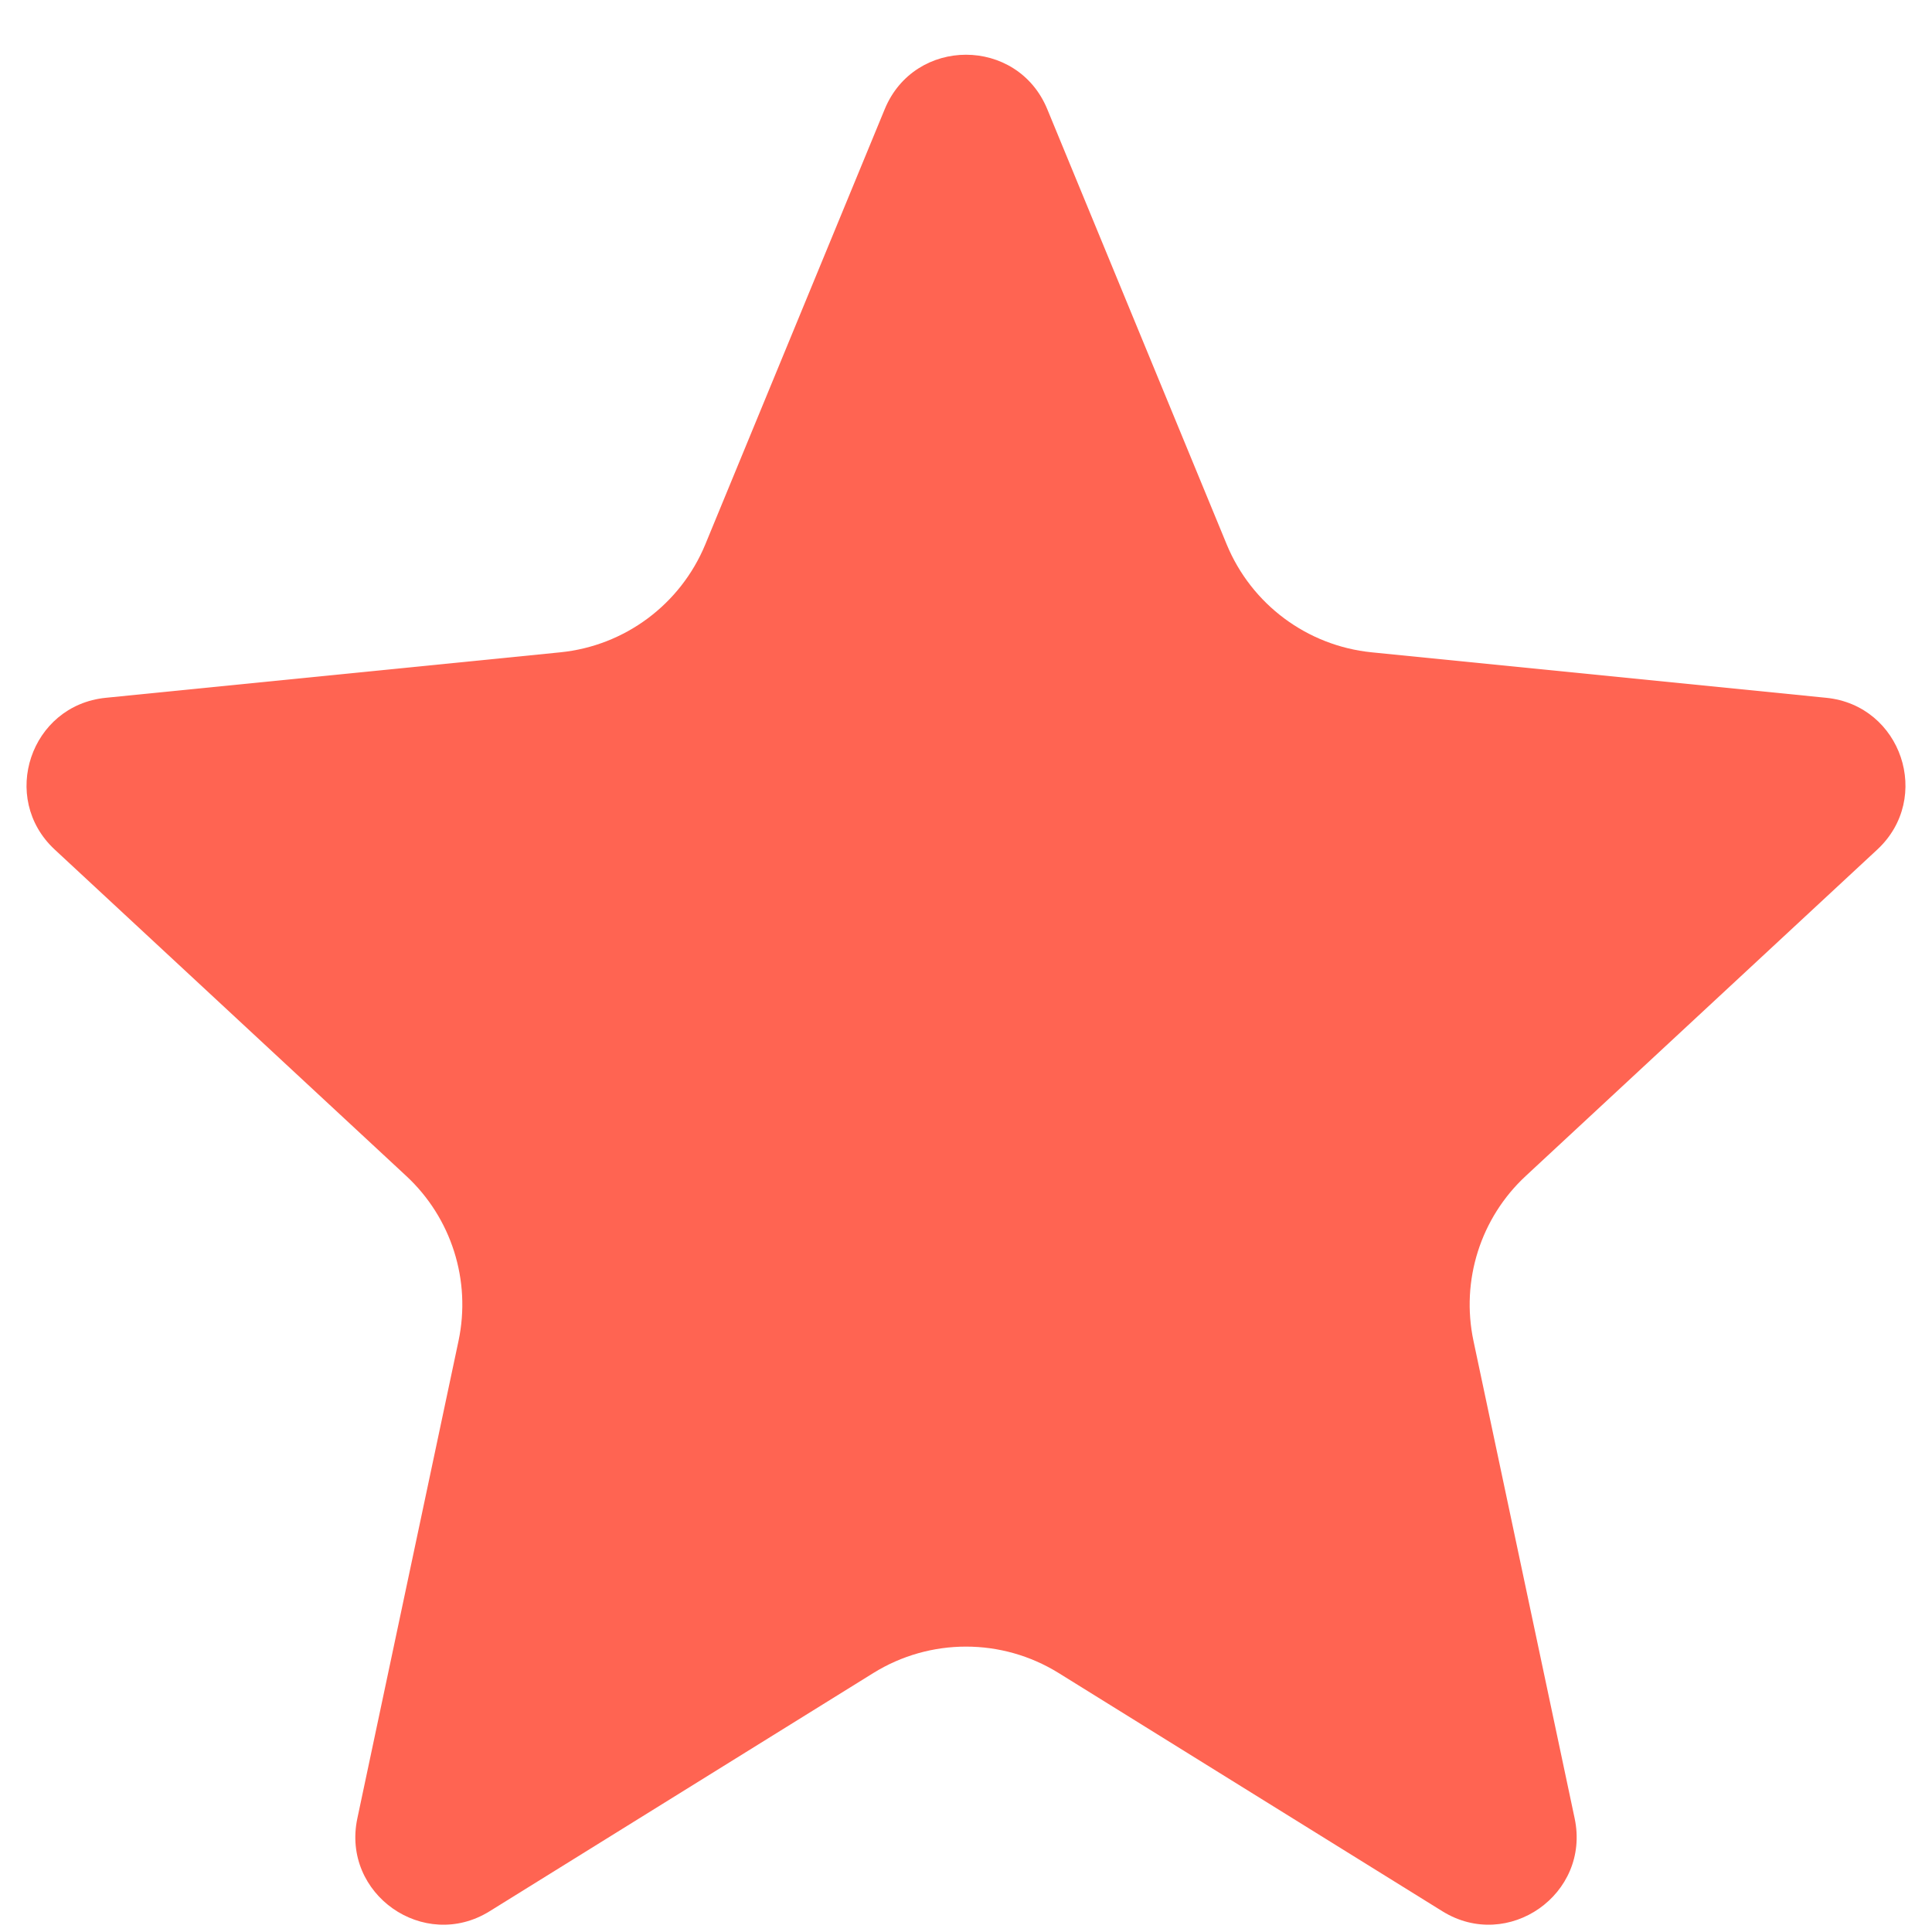
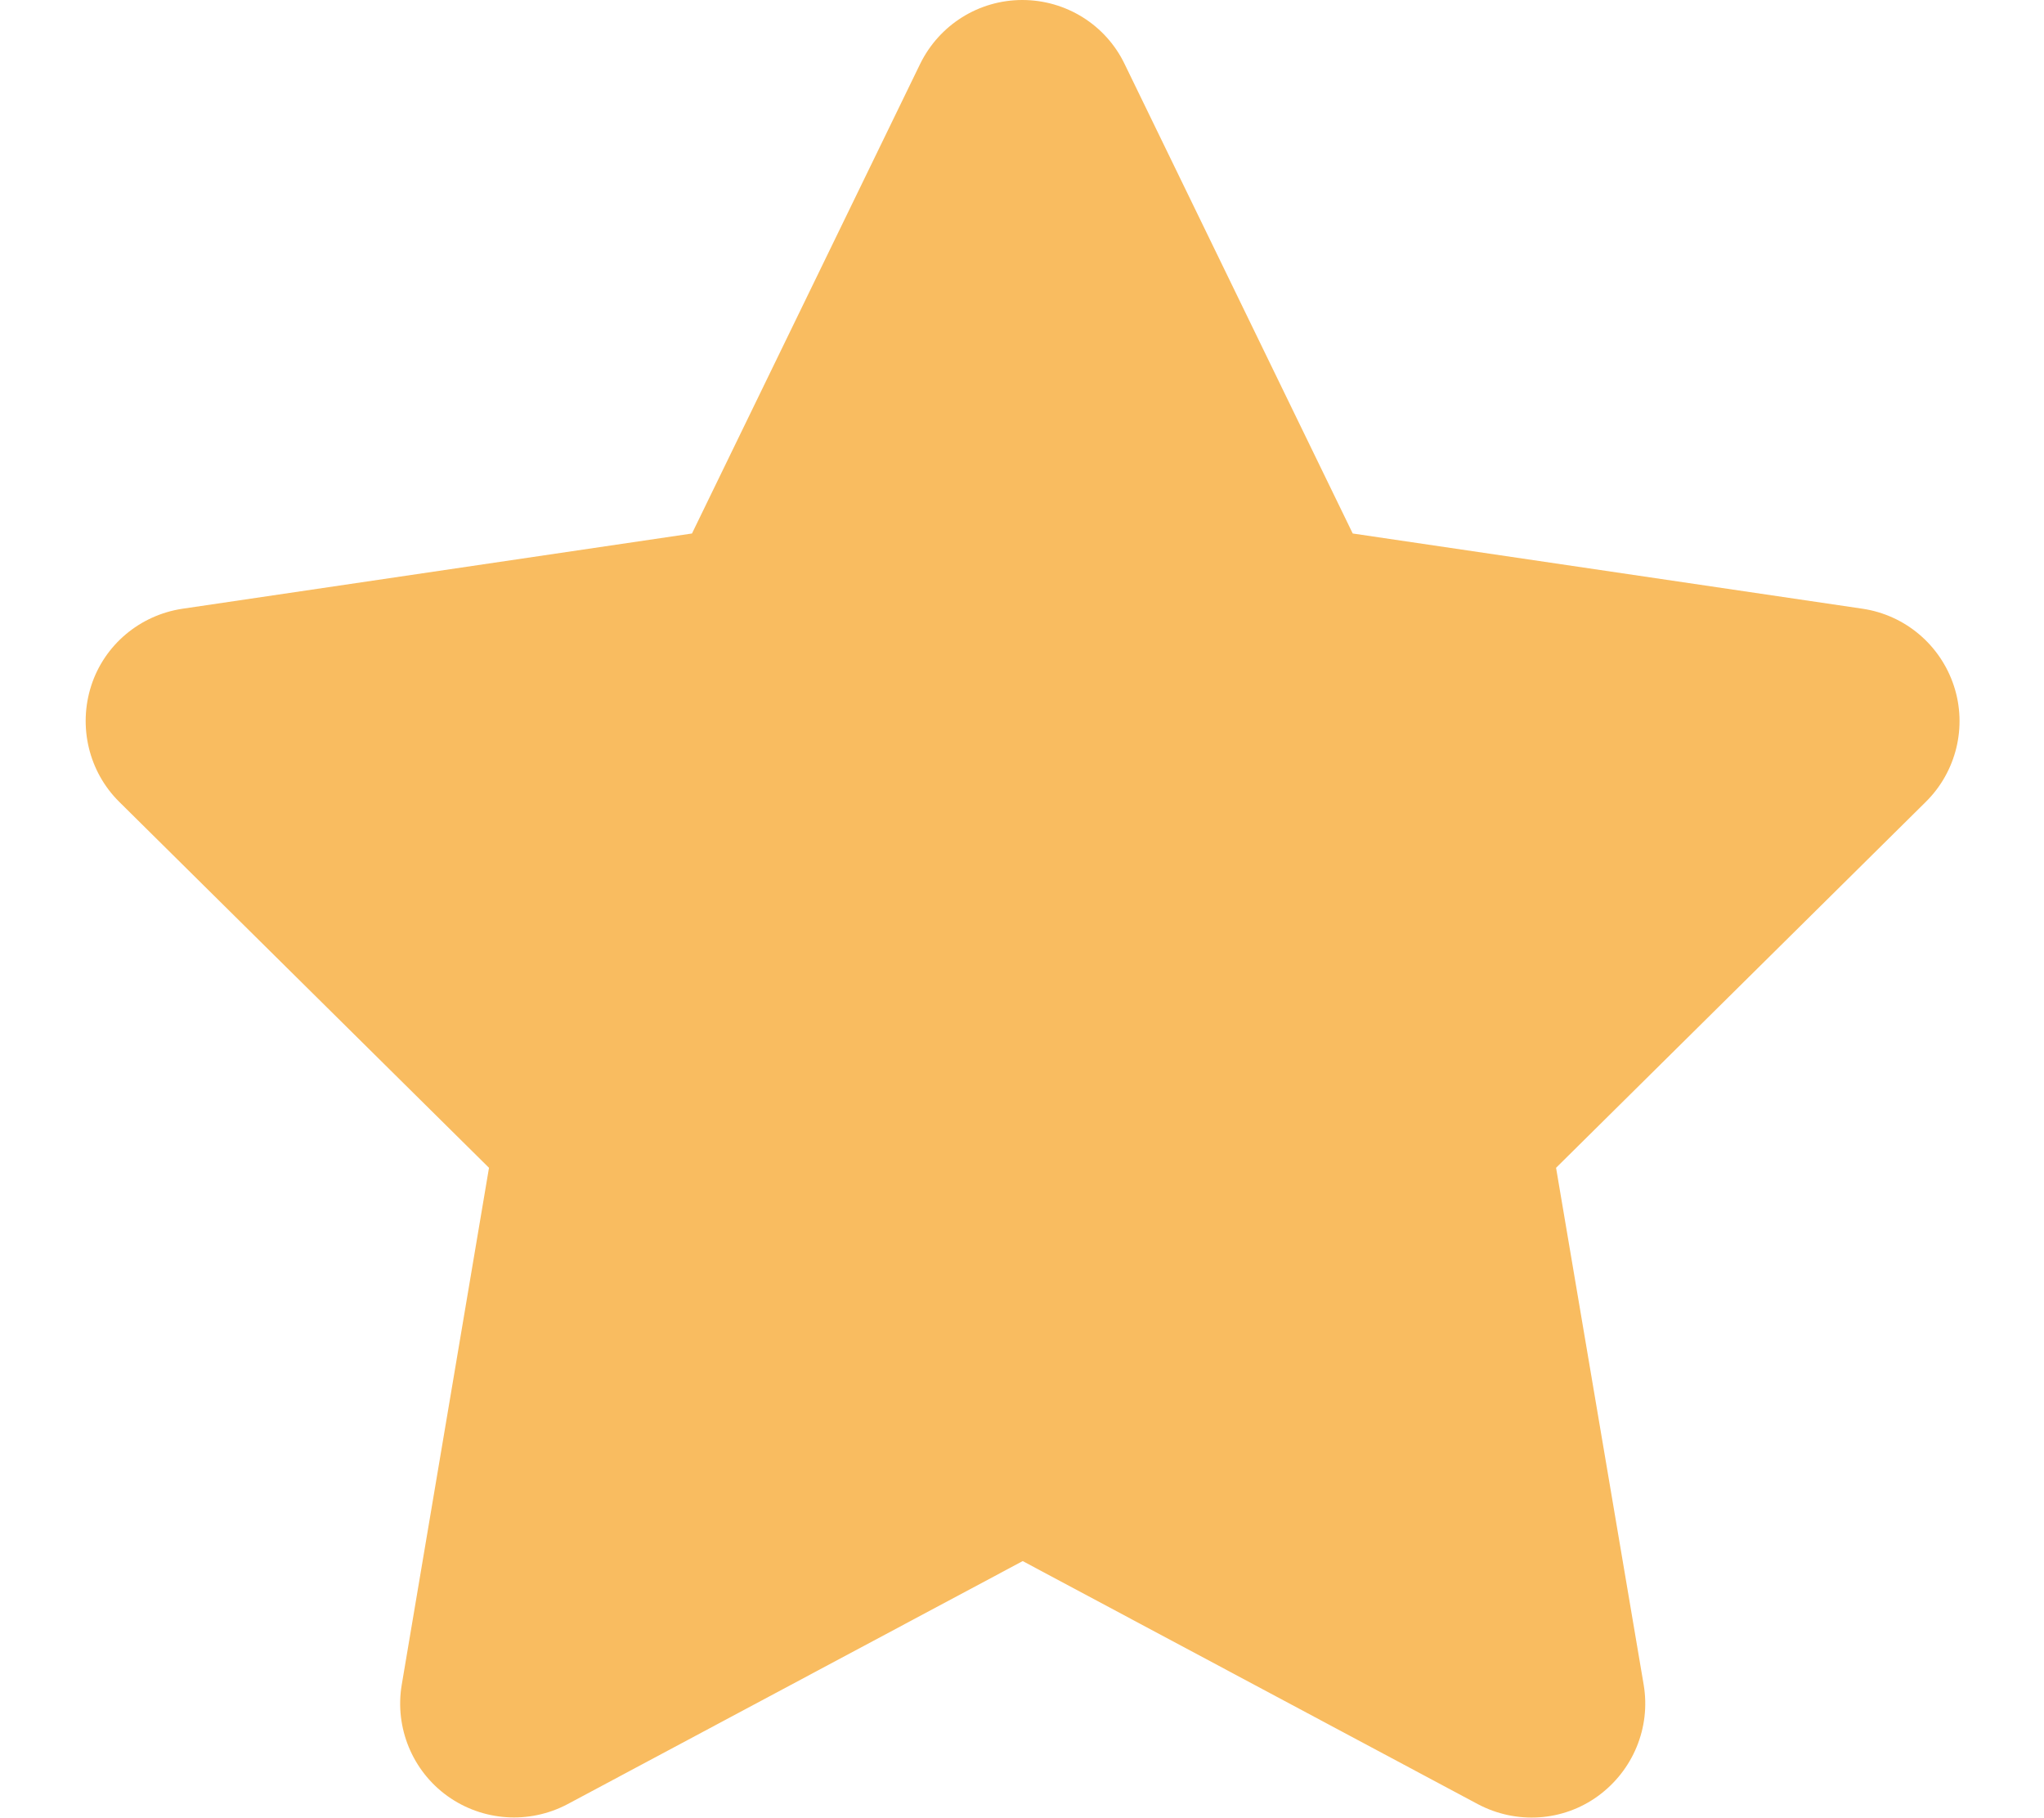
- <svg xmlns="http://www.w3.org/2000/svg" width="22" height="22" viewBox="0 0 22 22" fill="none">
-   <path d="M10.075 1.242C10.416 0.417 11.584 0.417 11.925 1.242L13.969 6.2C14.251 6.882 14.885 7.354 15.619 7.428L20.796 7.946C21.653 8.032 22.008 9.088 21.377 9.674L17.375 13.39C16.859 13.868 16.633 14.582 16.779 15.27L17.931 20.707C18.113 21.569 17.173 22.228 16.425 21.764L12.055 19.051C11.409 18.65 10.591 18.65 9.945 19.051L5.575 21.764C4.827 22.228 3.887 21.569 4.069 20.707L5.221 15.27C5.367 14.582 5.141 13.868 4.625 13.39L0.623 9.674C-0.008 9.088 0.347 8.032 1.204 7.946L6.381 7.428C7.115 7.354 7.749 6.882 8.031 6.2L10.075 1.242Z" fill="#FF6452" />
+ <svg xmlns="http://www.w3.org/2000/svg" viewBox="0 0 576 512">
+   <path fill="#f9bc60" d="M316.9 18C311.6 7 300.4 0 288.1 0s-23.4 7-28.8 18L195 150.3 51.4 171.5c-12 1.8-22 10.2-25.7 21.7s-.7 24.2 7.9 32.7L137.8 329 113.2 474.7c-2 12 3 24.2 12.9 31.3s23 8 33.8 2.3l128.3-68.5 128.3 68.5c10.8 5.7 23.9 4.9 33.8-2.3s14.9-19.3 12.9-31.3L438.5 329 542.7 225.9c8.6-8.5 11.7-21.2 7.9-32.7s-13.7-19.9-25.7-21.7L381.2 150.3 316.9 18z" />
</svg>
